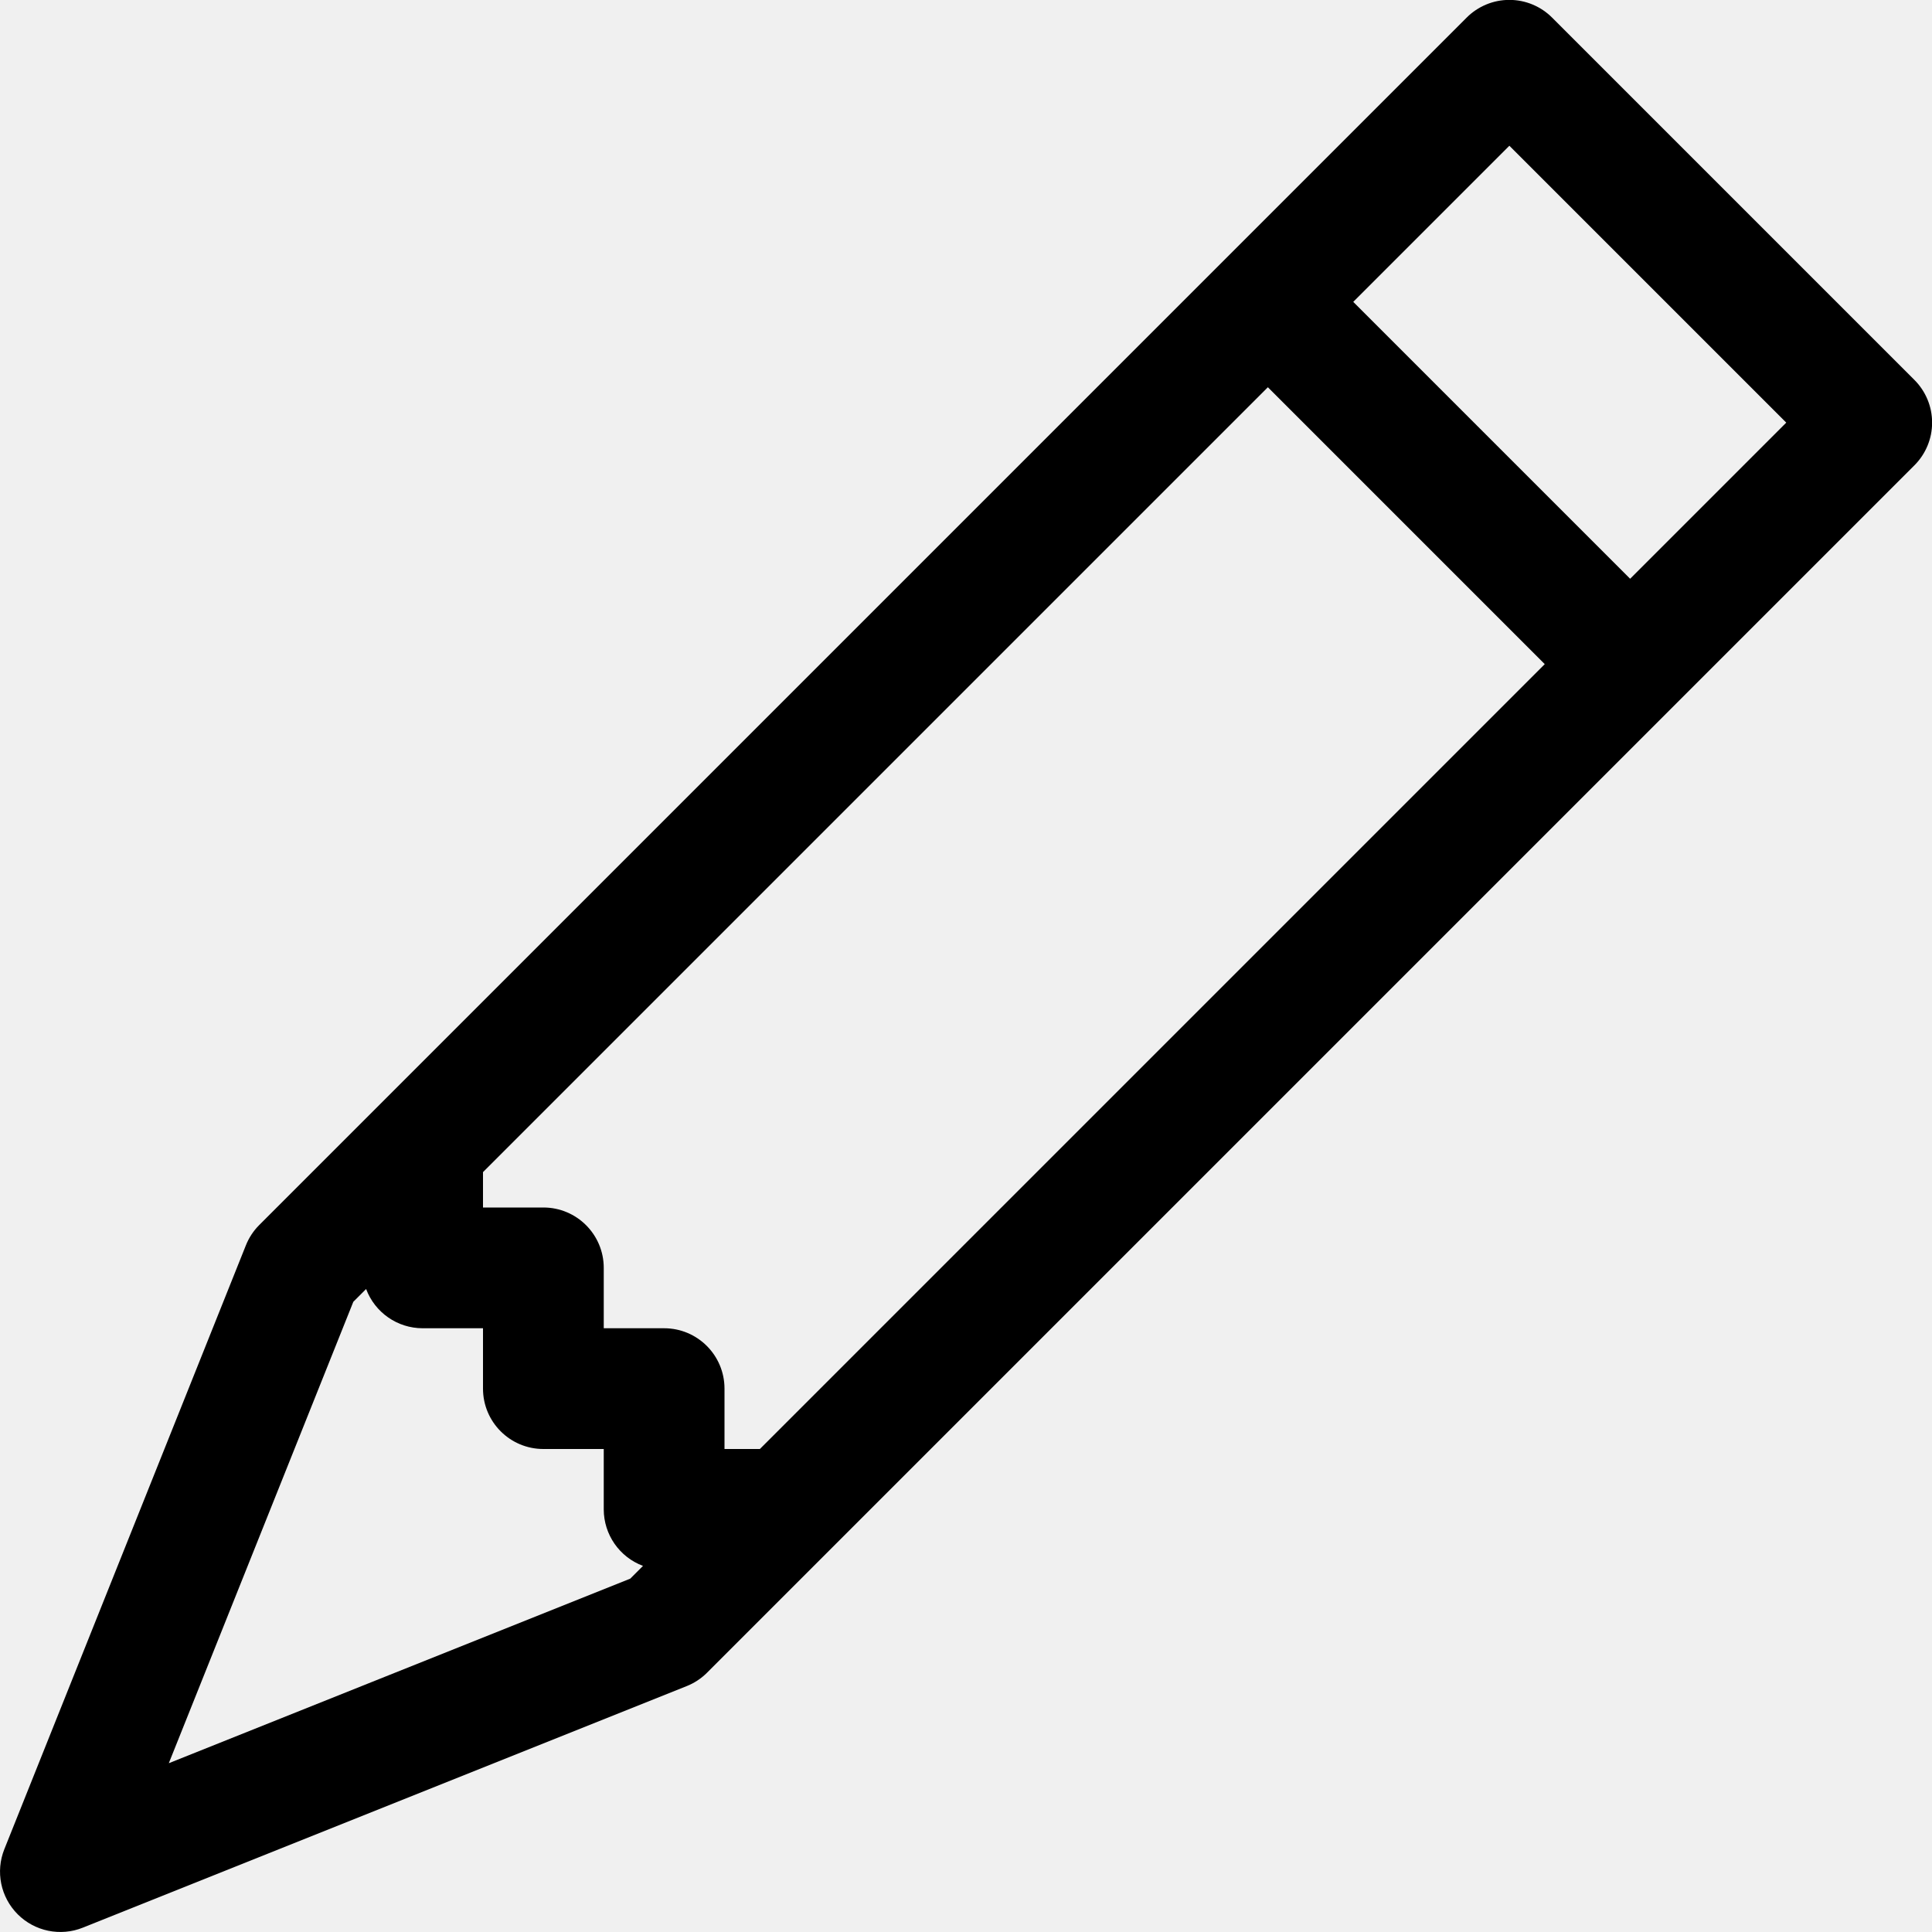
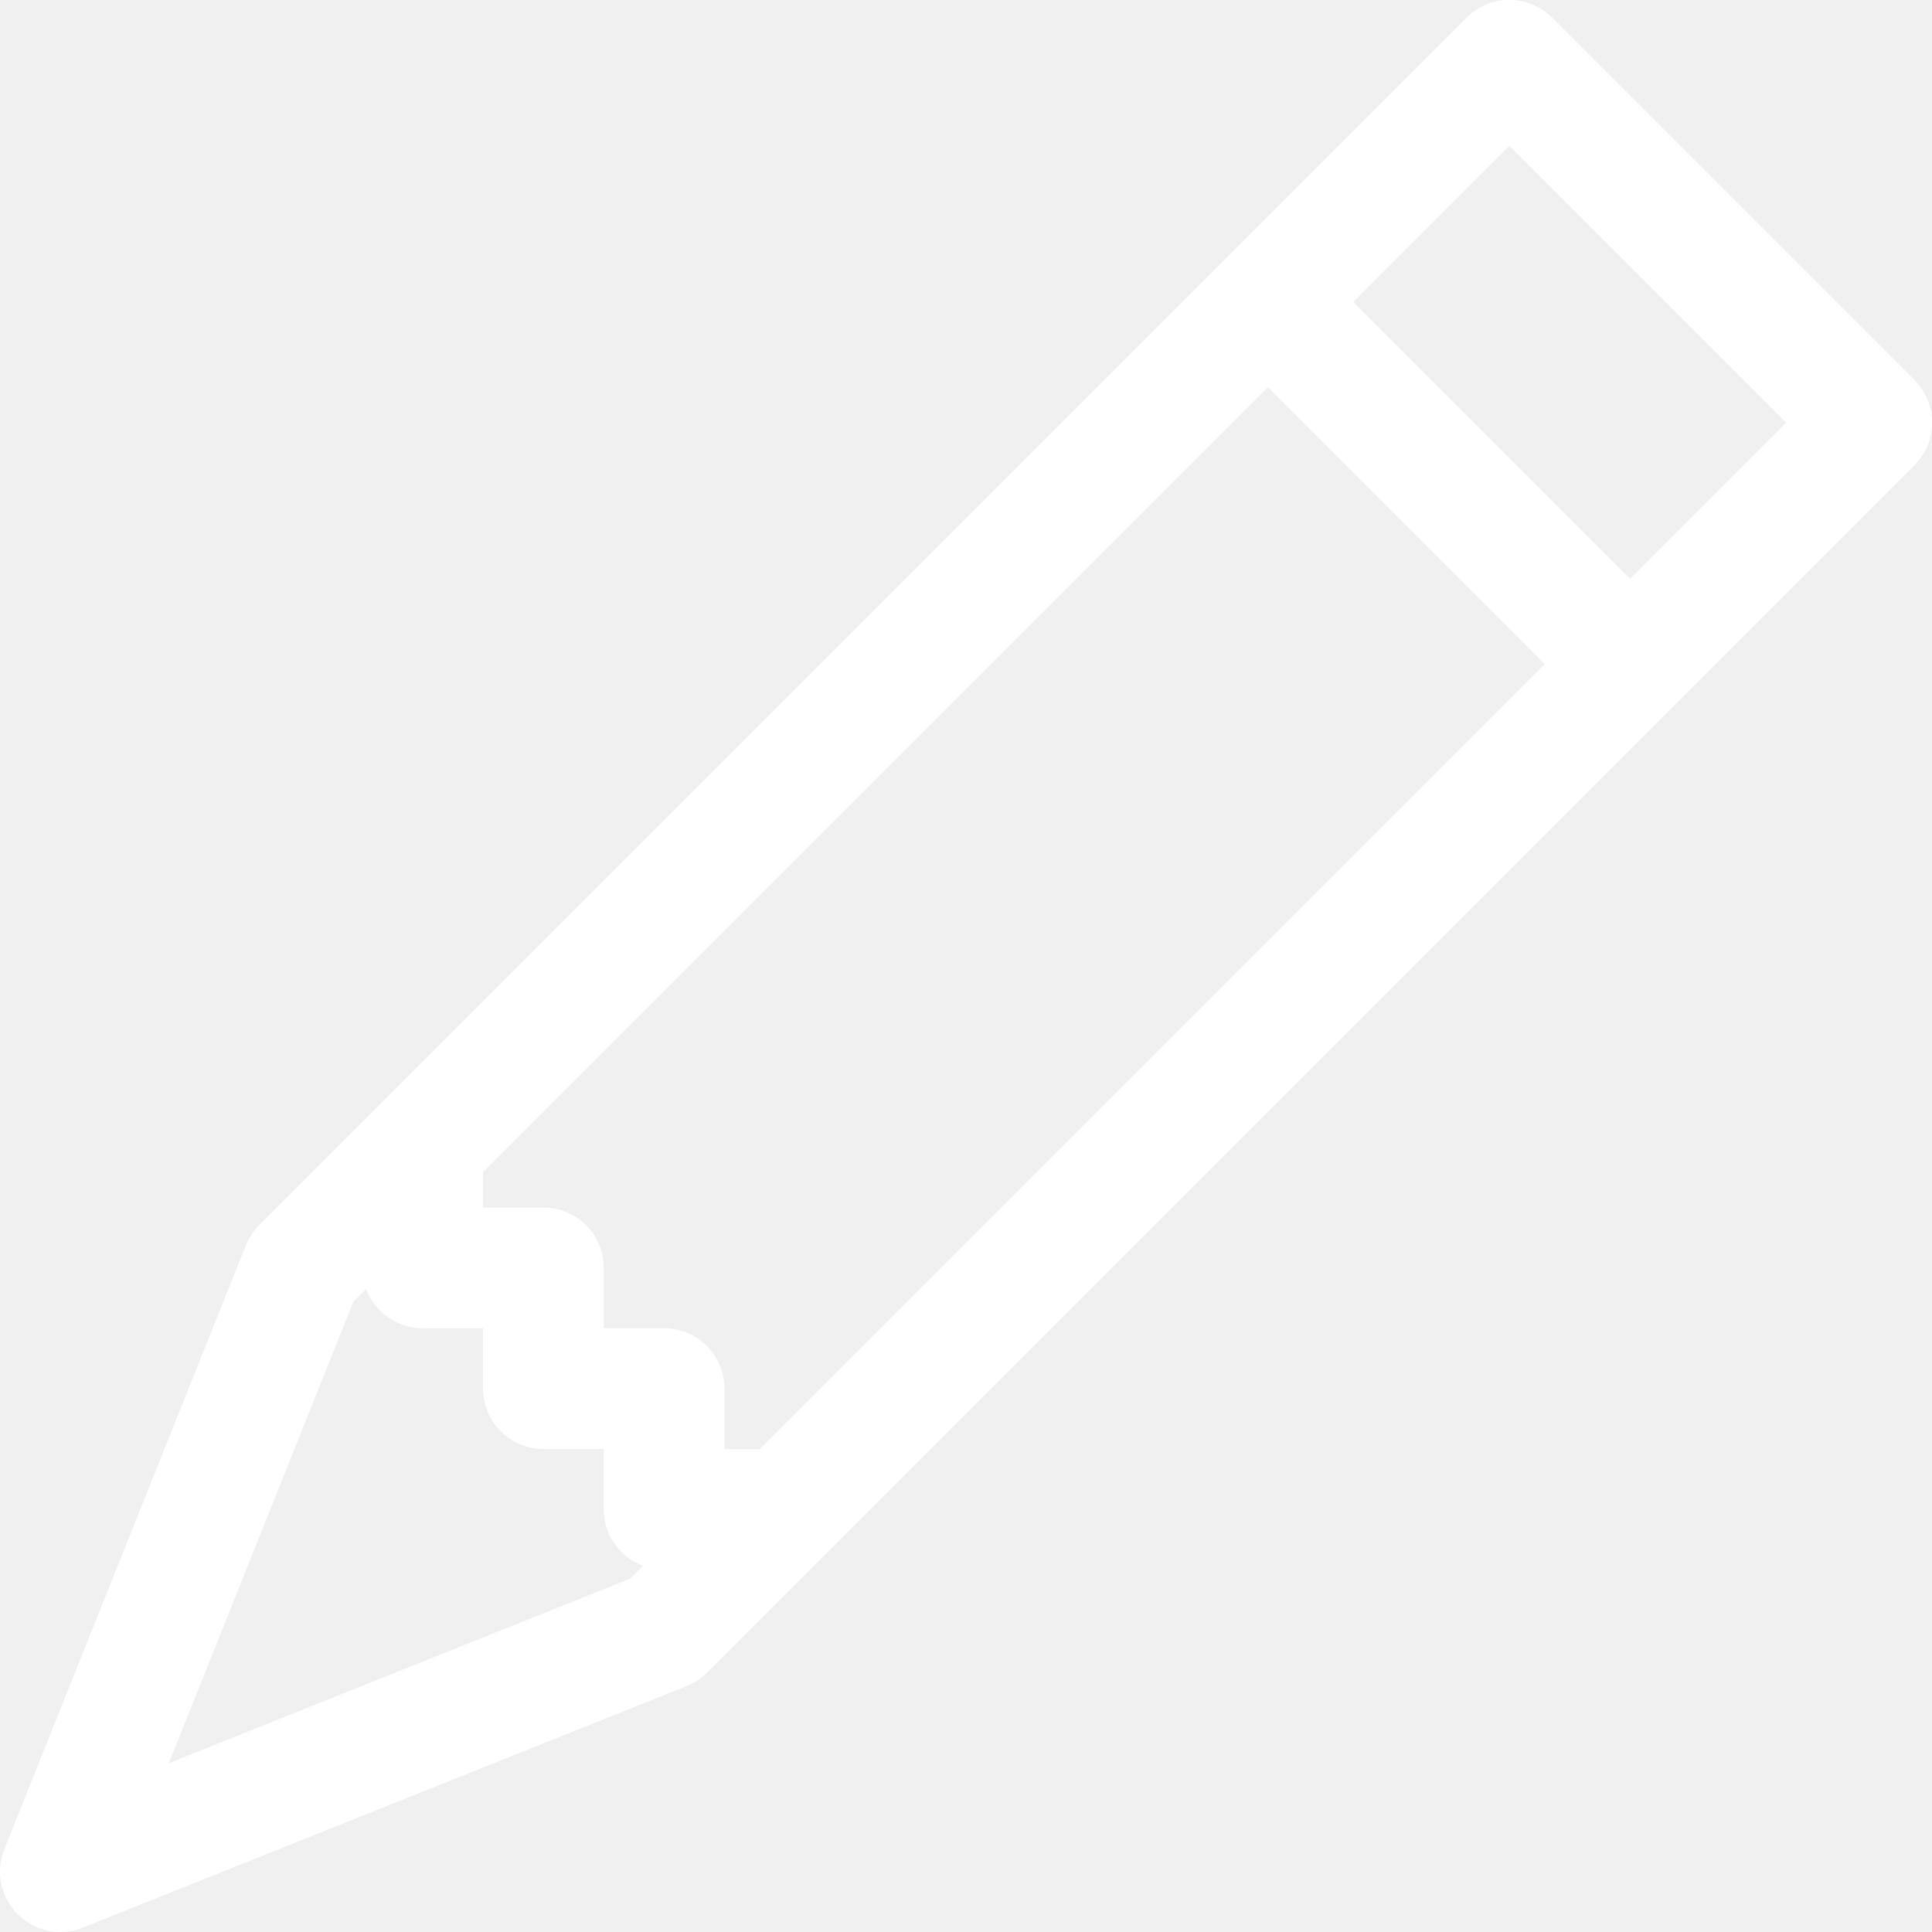
- <svg xmlns="http://www.w3.org/2000/svg" width="16" height="16" fill="currentColor" class="bi bi-pencil" viewBox="0 0 16 16">
+ <svg xmlns="http://www.w3.org/2000/svg" width="16" height="16" fill="white" class="bi bi-pencil" viewBox="0 0 16 16">
  <path d="M12.146.146a.5.5 0 0 1 .708 0l3 3a.5.5 0 0 1 0 .708l-10 10a.5.5 0 0 1-.168.11l-5 2a.5.5 0 0 1-.65-.65l2-5a.5.5 0 0 1 .11-.168zM11.207 2.5 13.5 4.793 14.793 3.5 12.5 1.207zm1.586 3L10.5 3.207 4 9.707V10h.5a.5.5 0 0 1 .5.5v.5h.5a.5.5 0 0 1 .5.5v.5h.293zm-9.761 5.175-.106.106-1.528 3.821 3.821-1.528.106-.106A.5.5 0 0 1 5 12.5V12h-.5a.5.5 0 0 1-.5-.5V11h-.5a.5.5 0 0 1-.468-.325" />
</svg>
